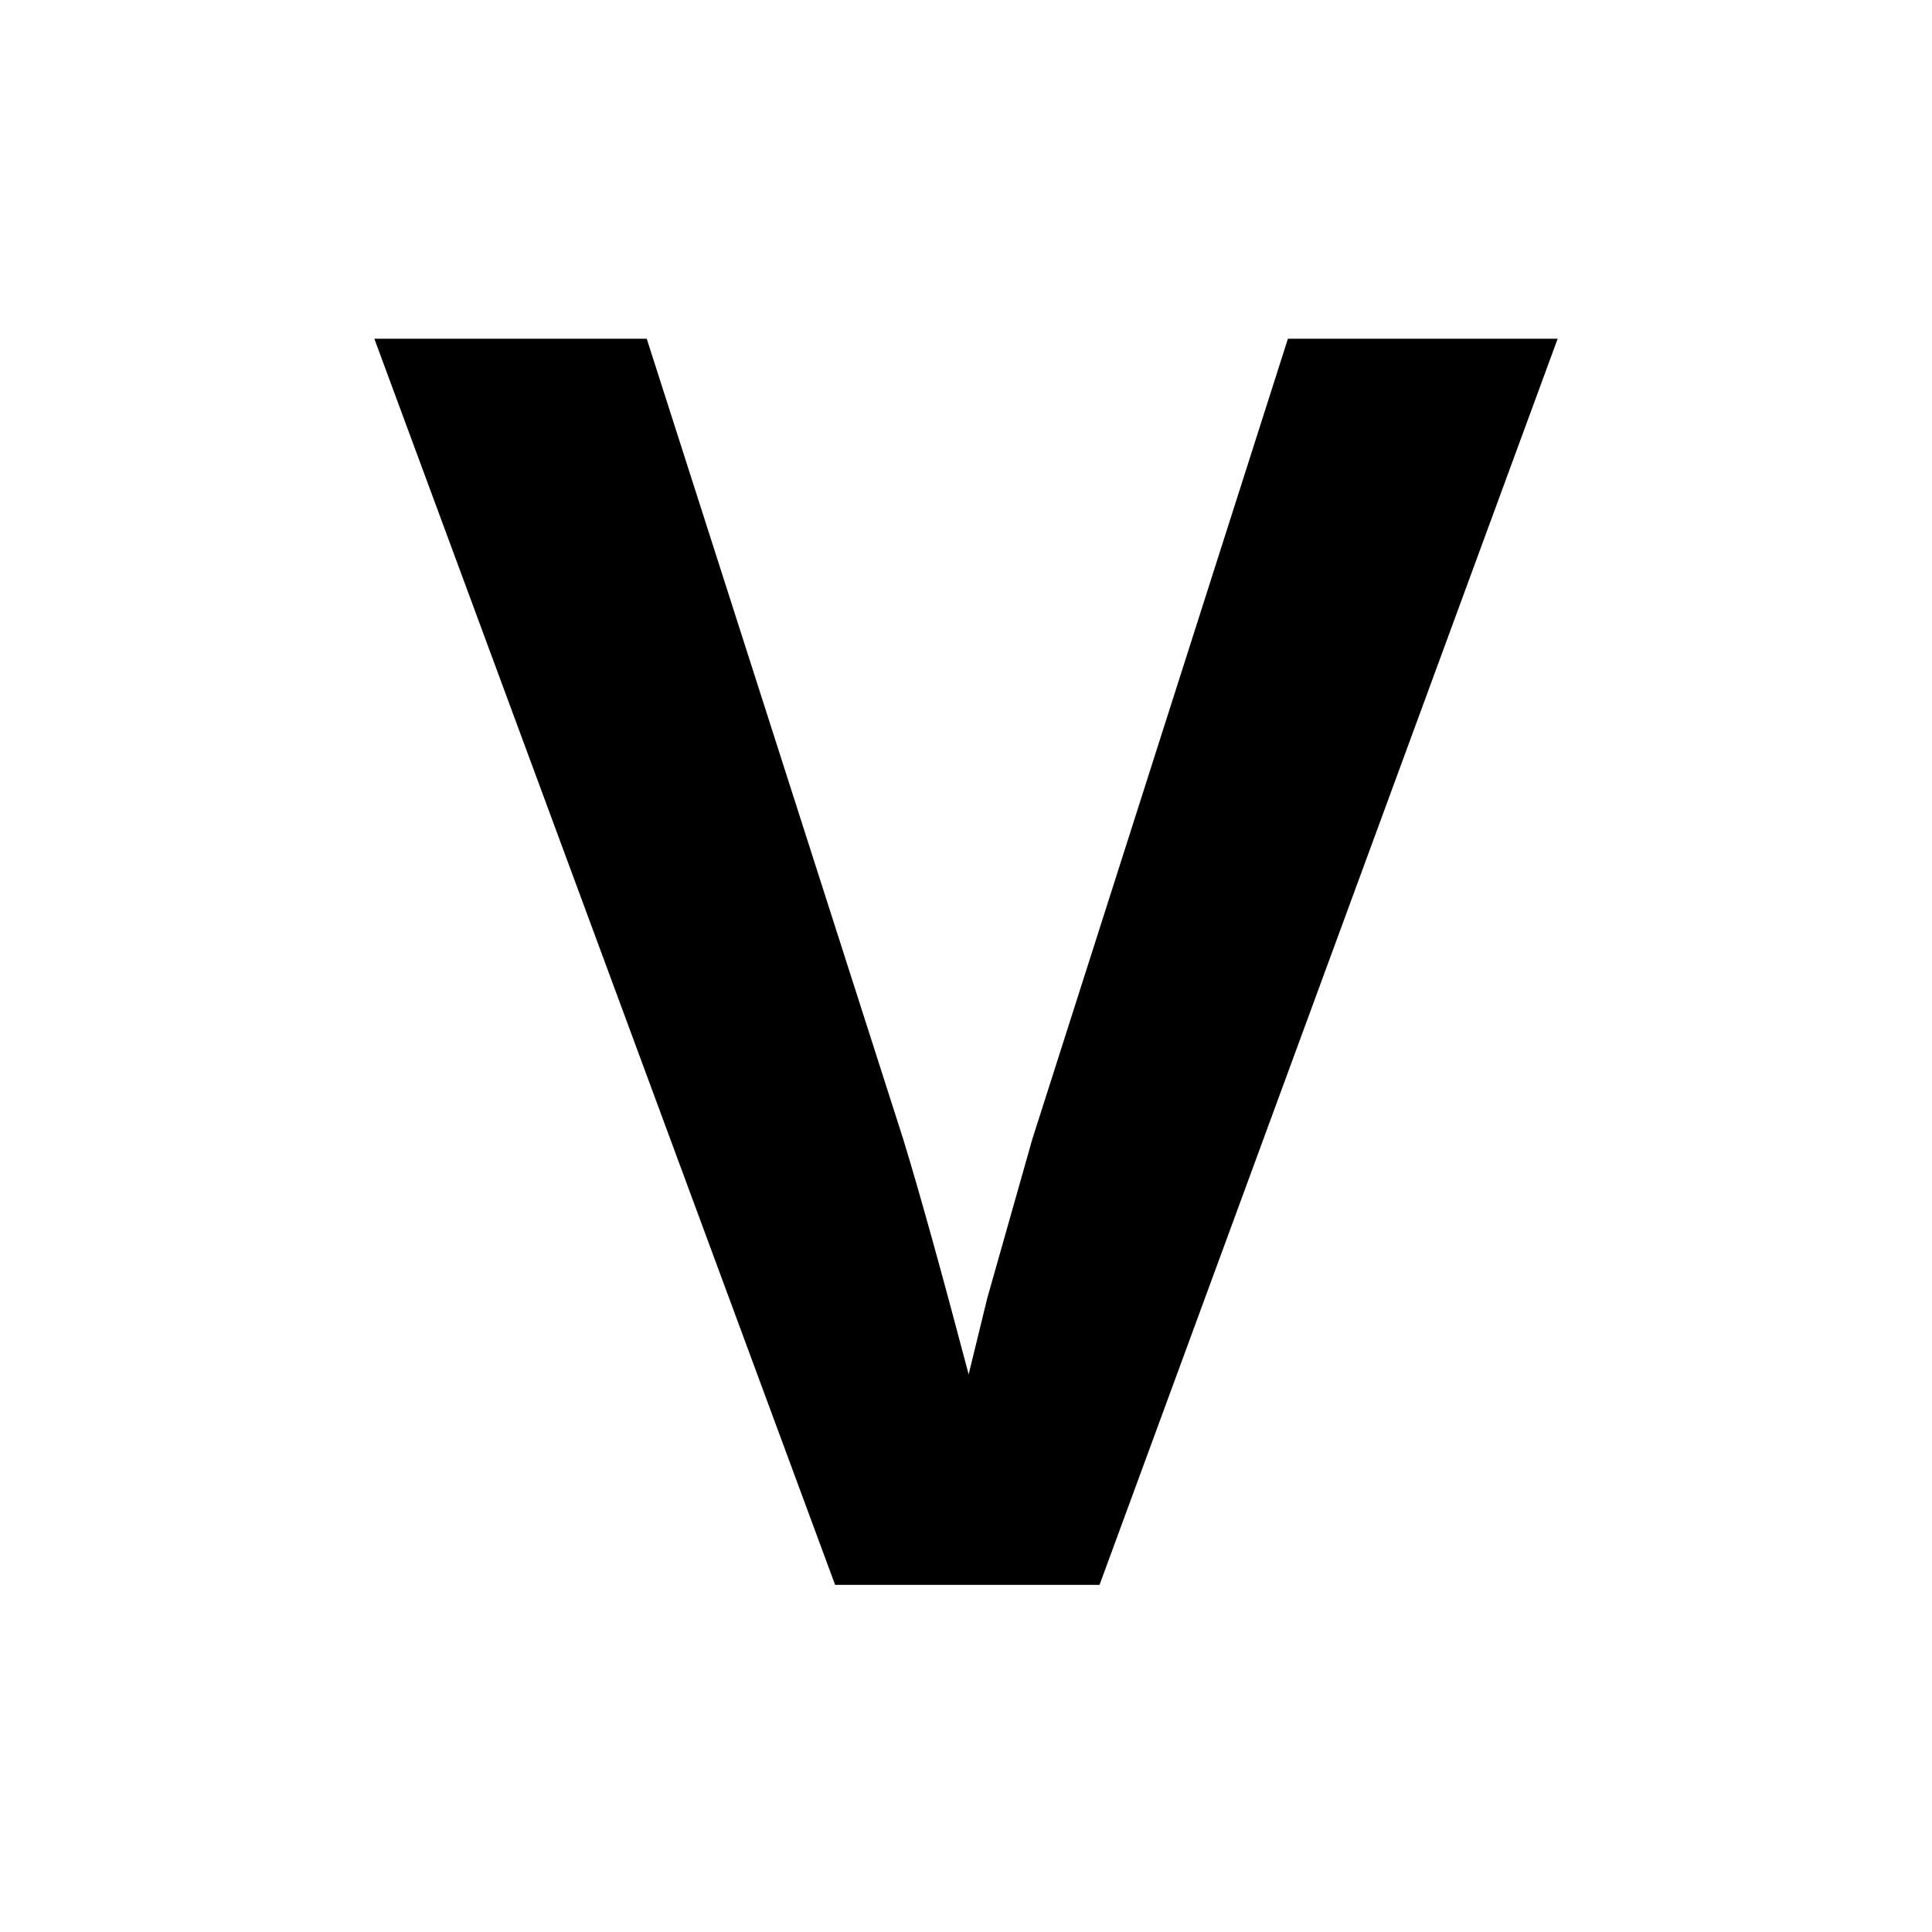
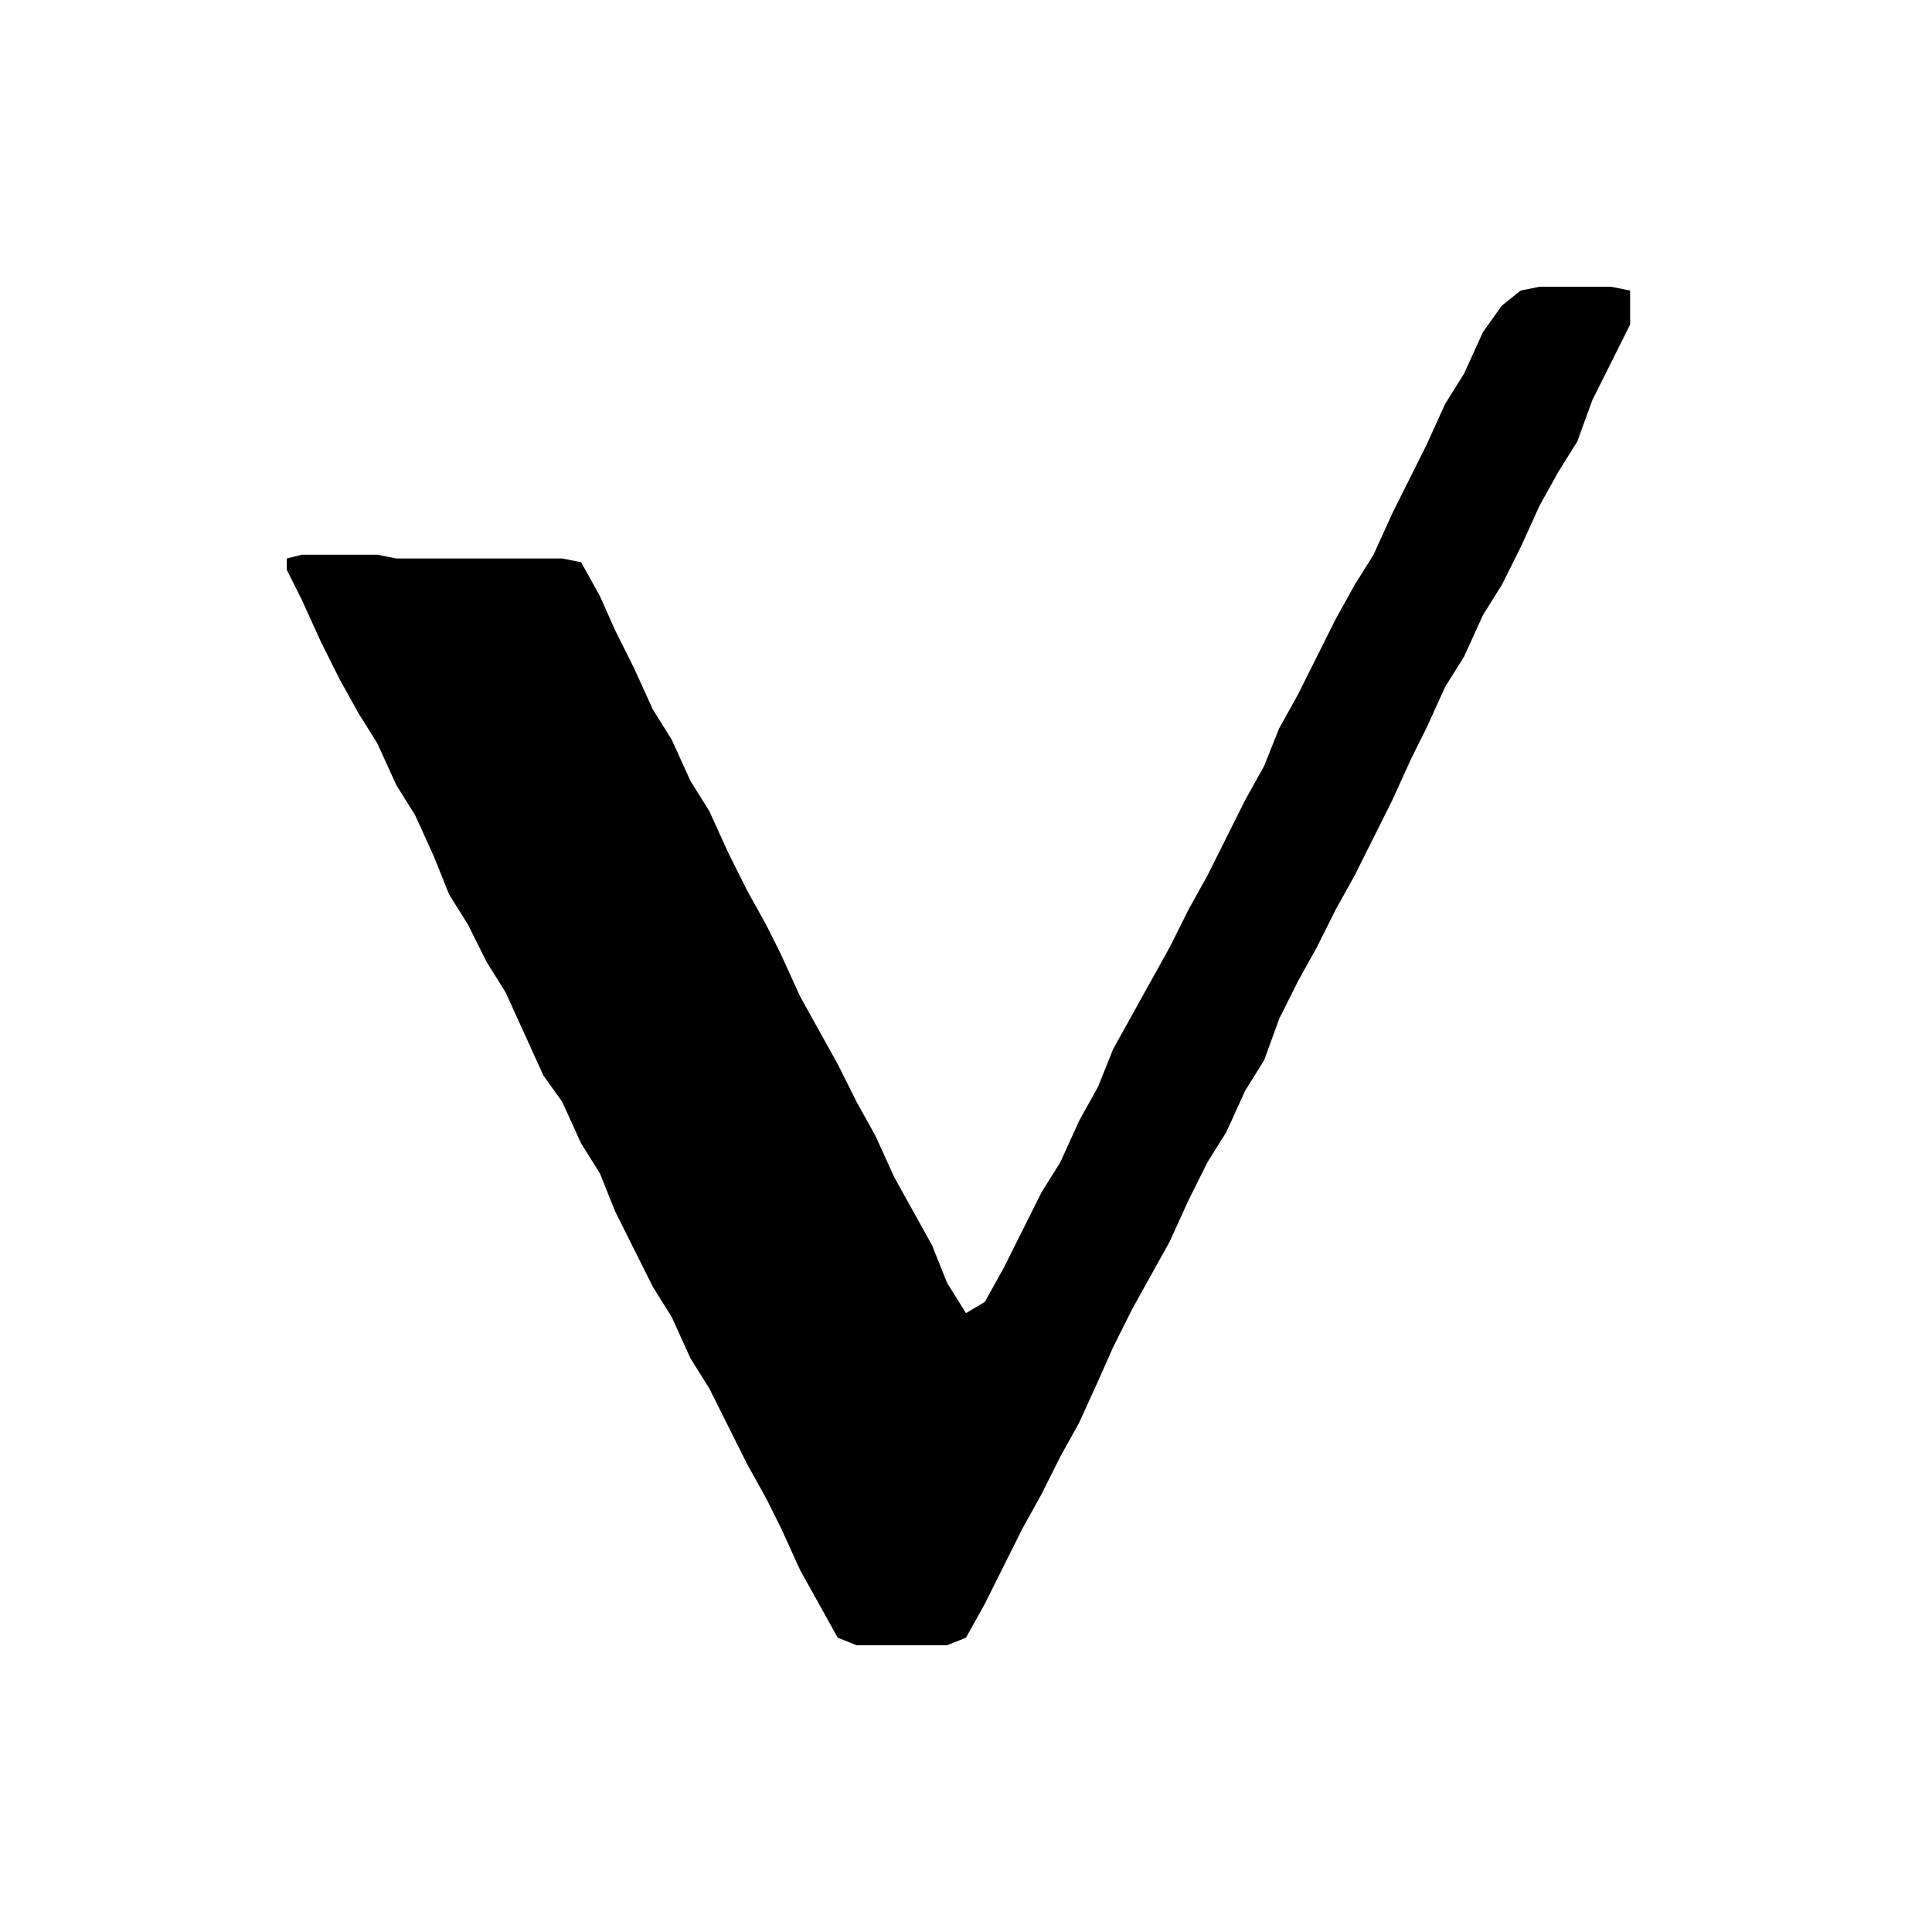
<svg xmlns="http://www.w3.org/2000/svg" viewBox="0 0 512 512">
  <rect width="512" height="512" fill="#ffffff" />
-   <text x="256" y="420" font-family="Arial Black, Arial, sans-serif" font-weight="900" font-size="480" text-anchor="middle" fill="#000000">V</text>
+   <path d="M 76 148 L 80 147 L 85 147 L 90 147 L 95 147 L 100 147 L 105 148 L 110 148 L 115 148 L 119 148 L 124 148 L 129 148 L 134 148 L 139 148 L 144 148 L 149 148 L 154 149 L 159 158 L 163 167 L 168 177 L 173 188 L 178 196 L 183 207 L 188 215 L 193 226 L 198 236 L 203 245 L 207 253 L 212 264 L 217 273 L 222 282 L 227 292 L 232 301 L 237 312 L 242 321 L 247 330 L 251 340 L 256 348 L 261 345 L 266 336 L 271 326 L 276 316 L 281 308 L 286 297 L 291 288 L 295 278 L 300 269 L 305 260 L 310 251 L 315 241 L 320 232 L 325 222 L 330 212 L 335 203 L 339 193 L 344 184 L 349 174 L 354 164 L 359 155 L 364 147 L 369 136 L 374 126 L 378 118 L 383 107 L 388 99 L 393 88 L 398 81 L 403 77 L 408 76 L 413 76 L 418 76 L 422 76 L 427 76 L 432 77 L 432 86 L 427 96 L 422 106 L 418 117 L 413 125 L 408 134 L 403 145 L 398 155 L 393 163 L 388 174 L 383 182 L 378 193 L 374 201 L 369 212 L 364 222 L 359 232 L 354 241 L 349 251 L 344 260 L 339 270 L 335 281 L 330 289 L 325 300 L 320 308 L 315 318 L 310 329 L 305 338 L 300 347 L 295 357 L 291 366 L 286 377 L 281 386 L 276 396 L 271 405 L 266 415 L 261 425 L 256 434 L 251 436 L 247 436 L 242 436 L 237 436 L 232 436 L 227 436 L 222 434 L 217 425 L 212 416 L 207 405 L 203 397 L 198 388 L 193 378 L 188 368 L 183 360 L 178 349 L 173 341 L 168 331 L 163 321 L 159 311 L 154 303 L 149 292 L 144 285 L 139 274 L 134 263 L 129 255 L 124 245 L 119 237 L 115 227 L 110 216 L 105 208 L 100 197 L 95 189 L 90 180 L 85 170 L 80 159 L 76 151 Z" fill="#000000" />
</svg>
